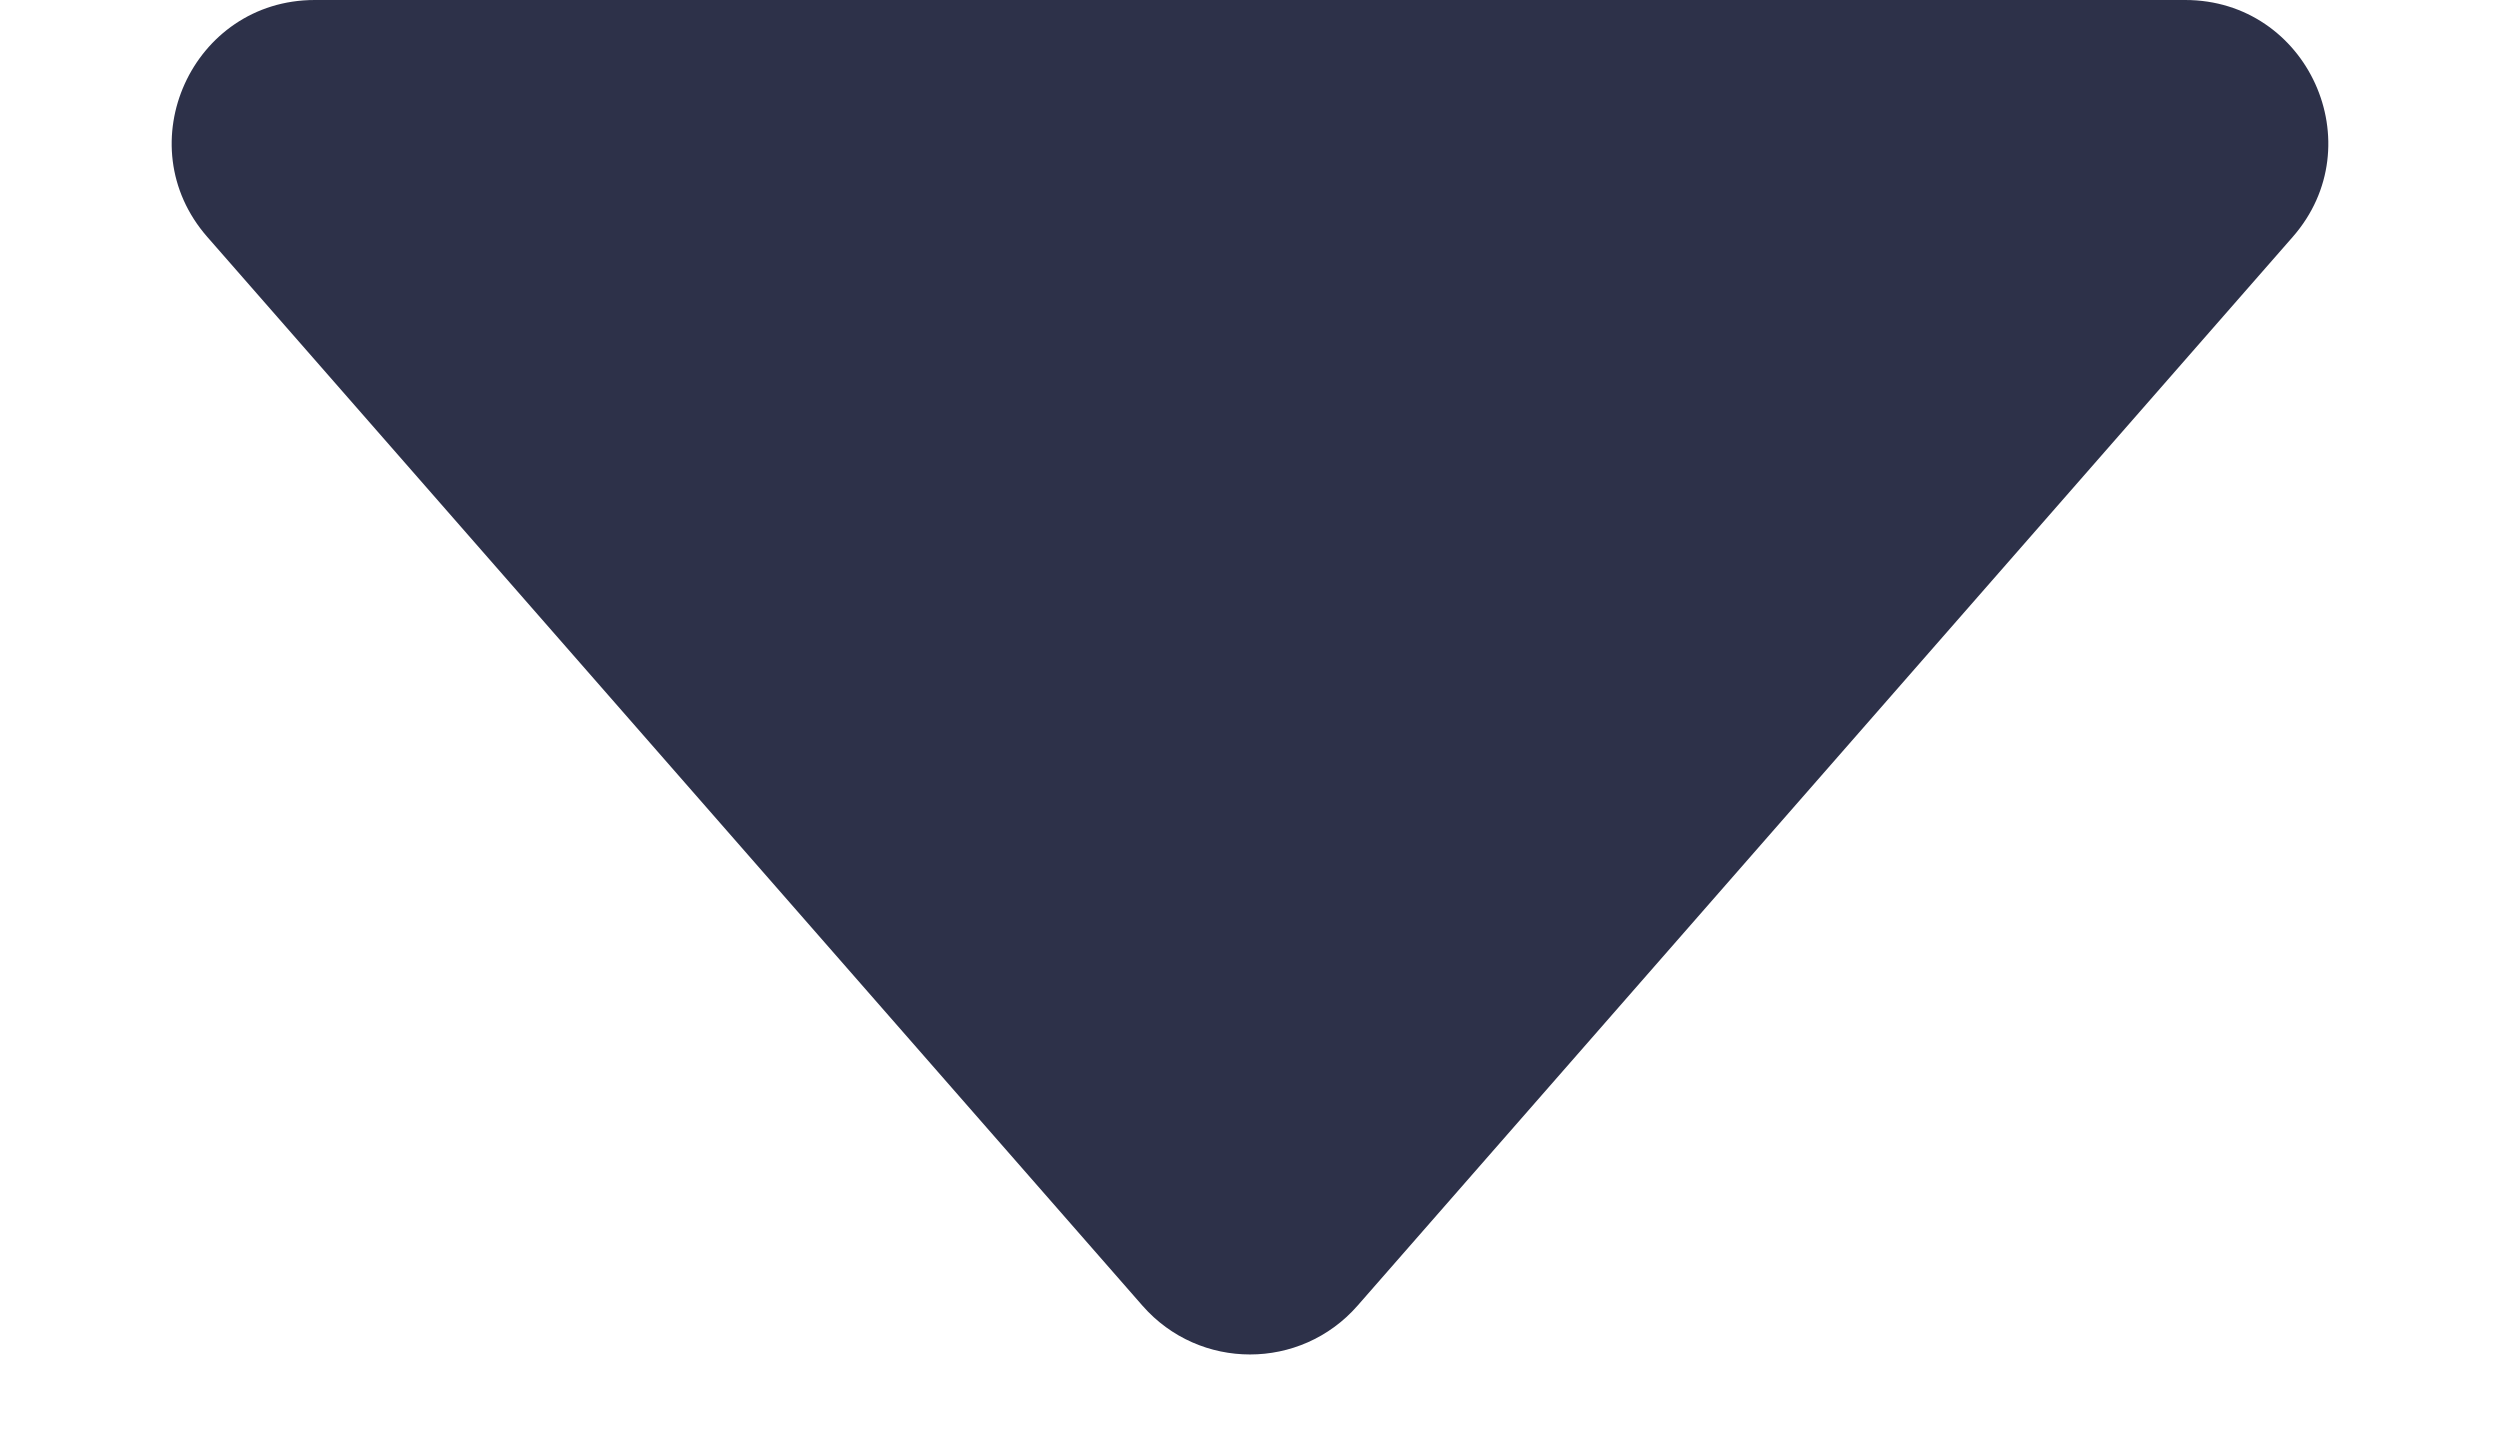
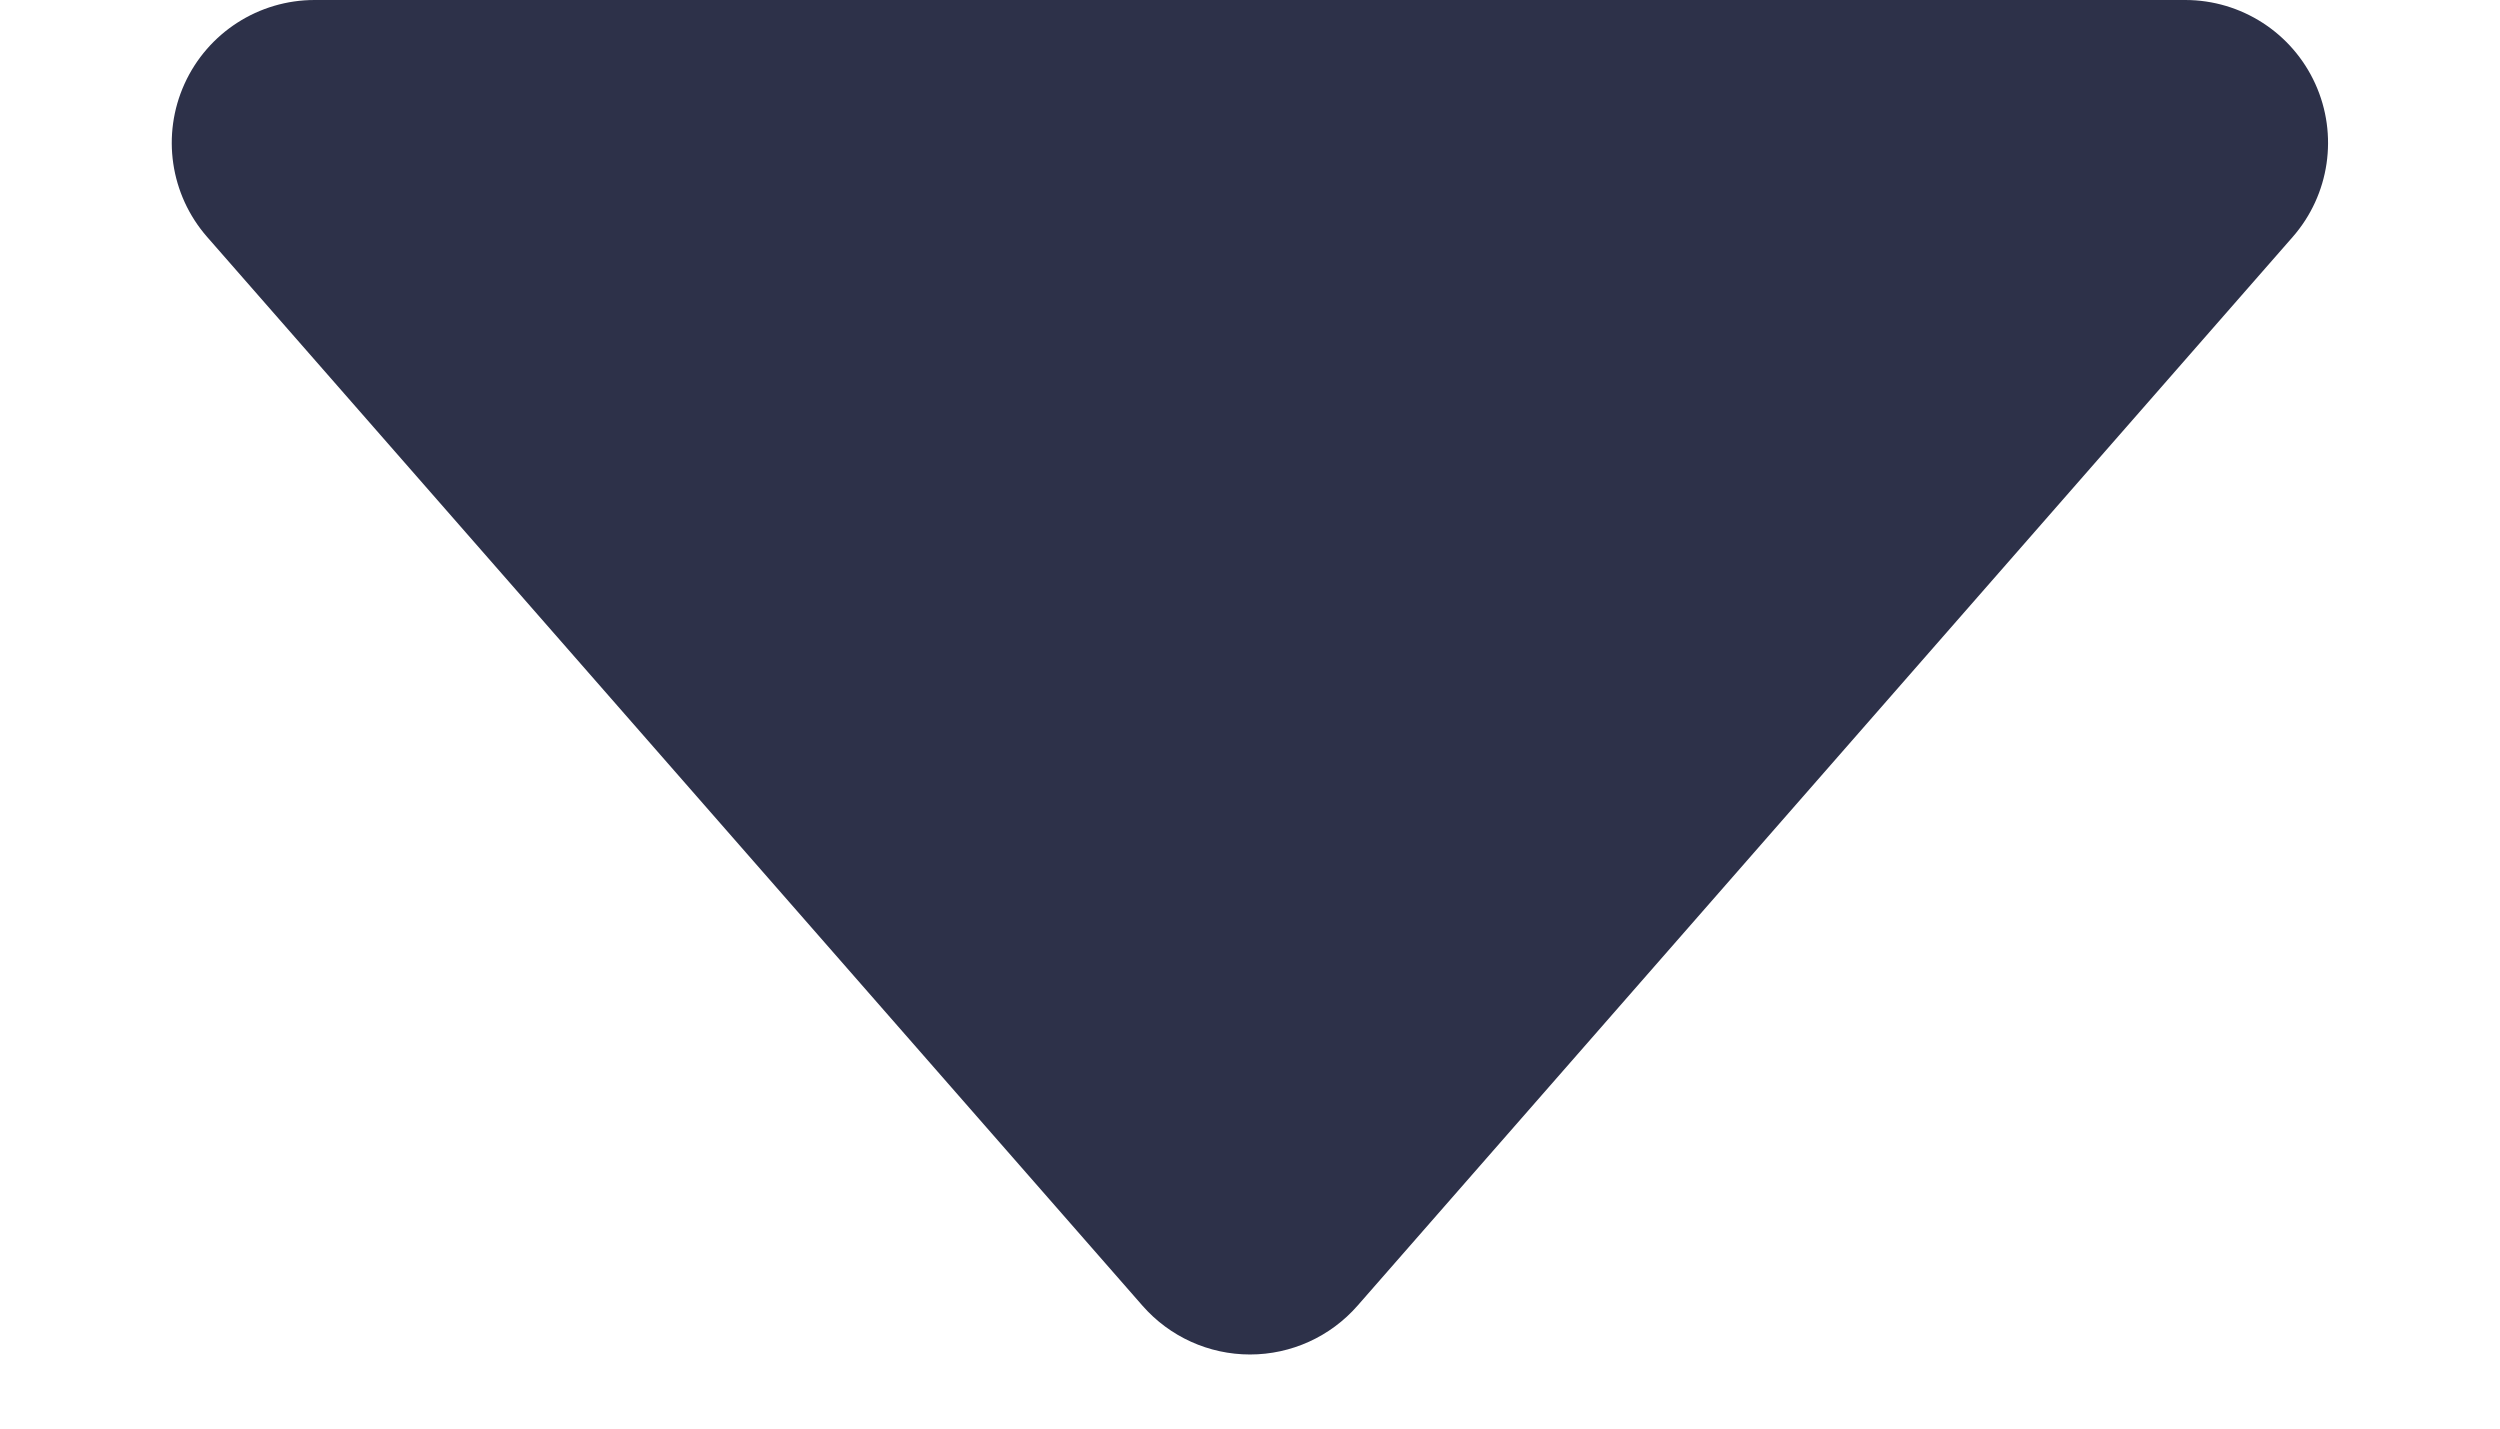
- <svg xmlns="http://www.w3.org/2000/svg" preserveAspectRatio="xMidYMid meet" viewBox="0 0 14 8" fill="none">
-   <g>
-     <path d="M12.839 1.327L7.602 7.312C7.283 7.676 6.717 7.676 6.398 7.312L1.161 1.327C0.708 0.81 1.076 0 1.763 0H12.237C12.924 0 13.292 0.81 12.839 1.327Z" fill="#2D3149" />
-   </g>
+ <svg xmlns="http://www.w3.org/2000/svg" fill="none" viewBox="0 0 14 8">
+   <path fill="#2d3149" d="M12.839 1.327 7.602 7.312a.8.8 0 0 1-1.204 0L1.16 1.327A.8.8 0 0 1 1.763 0h10.474a.8.8 0 0 1 .602 1.327" />
</svg>
